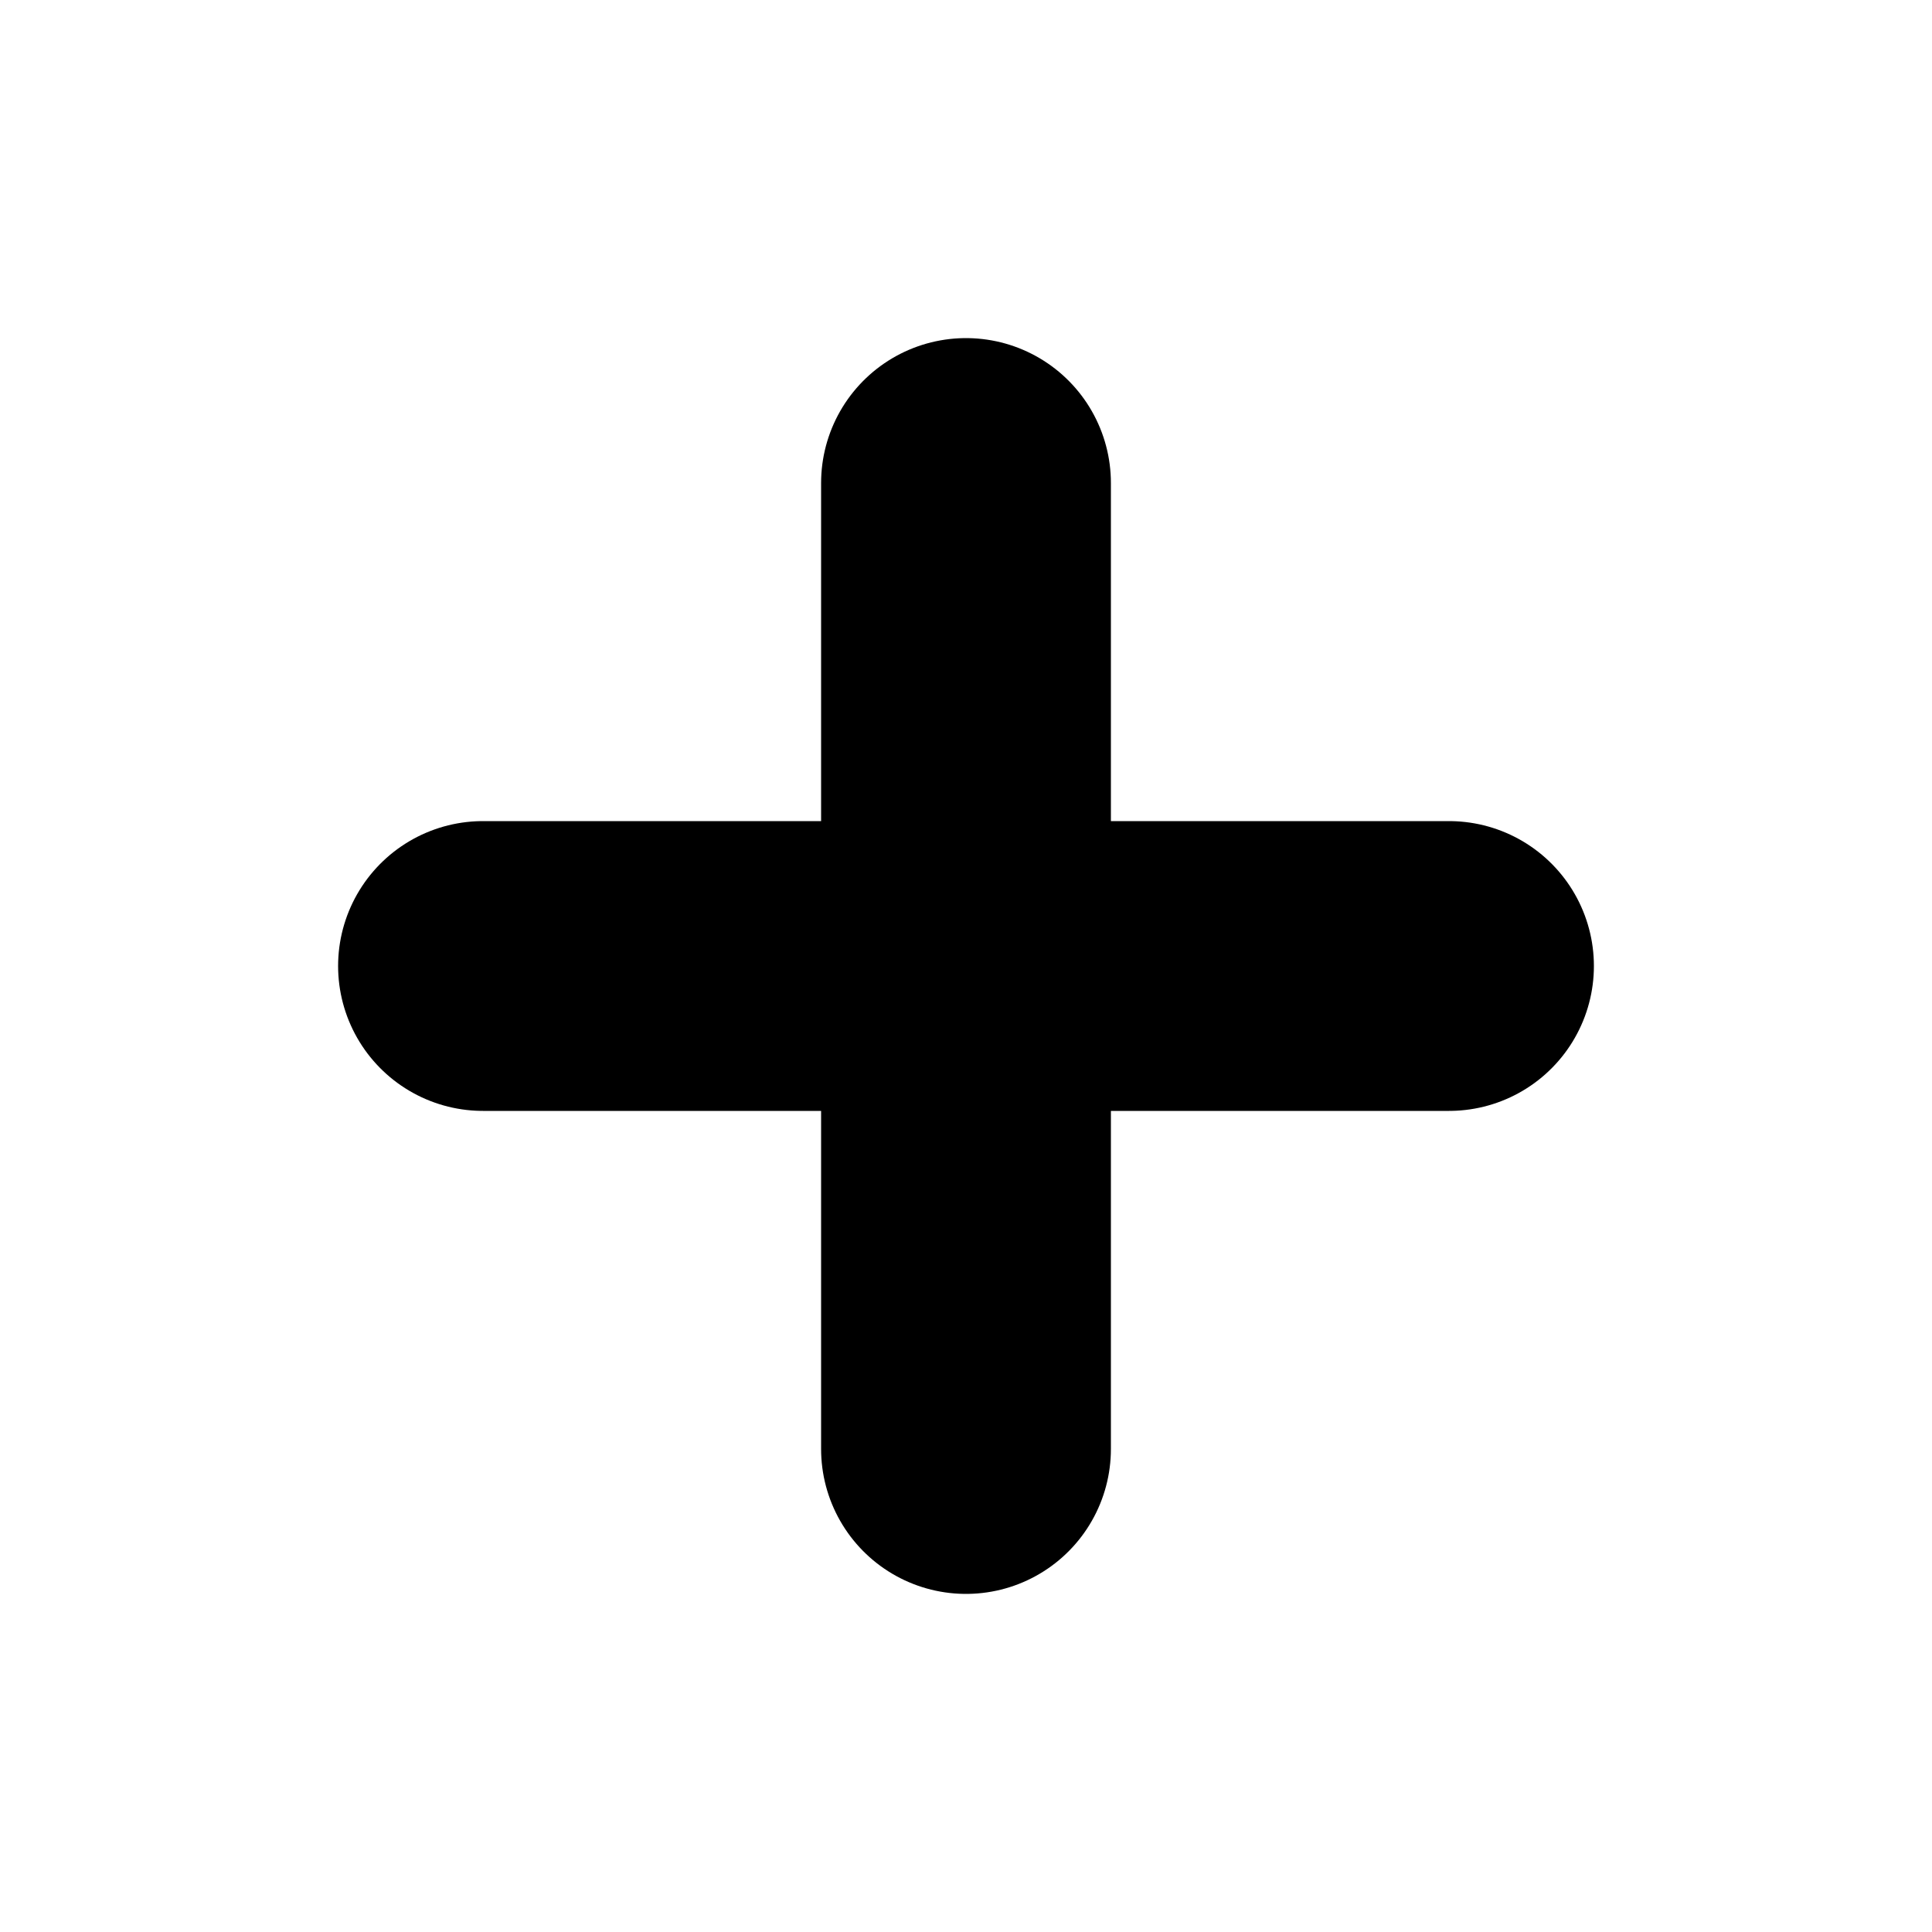
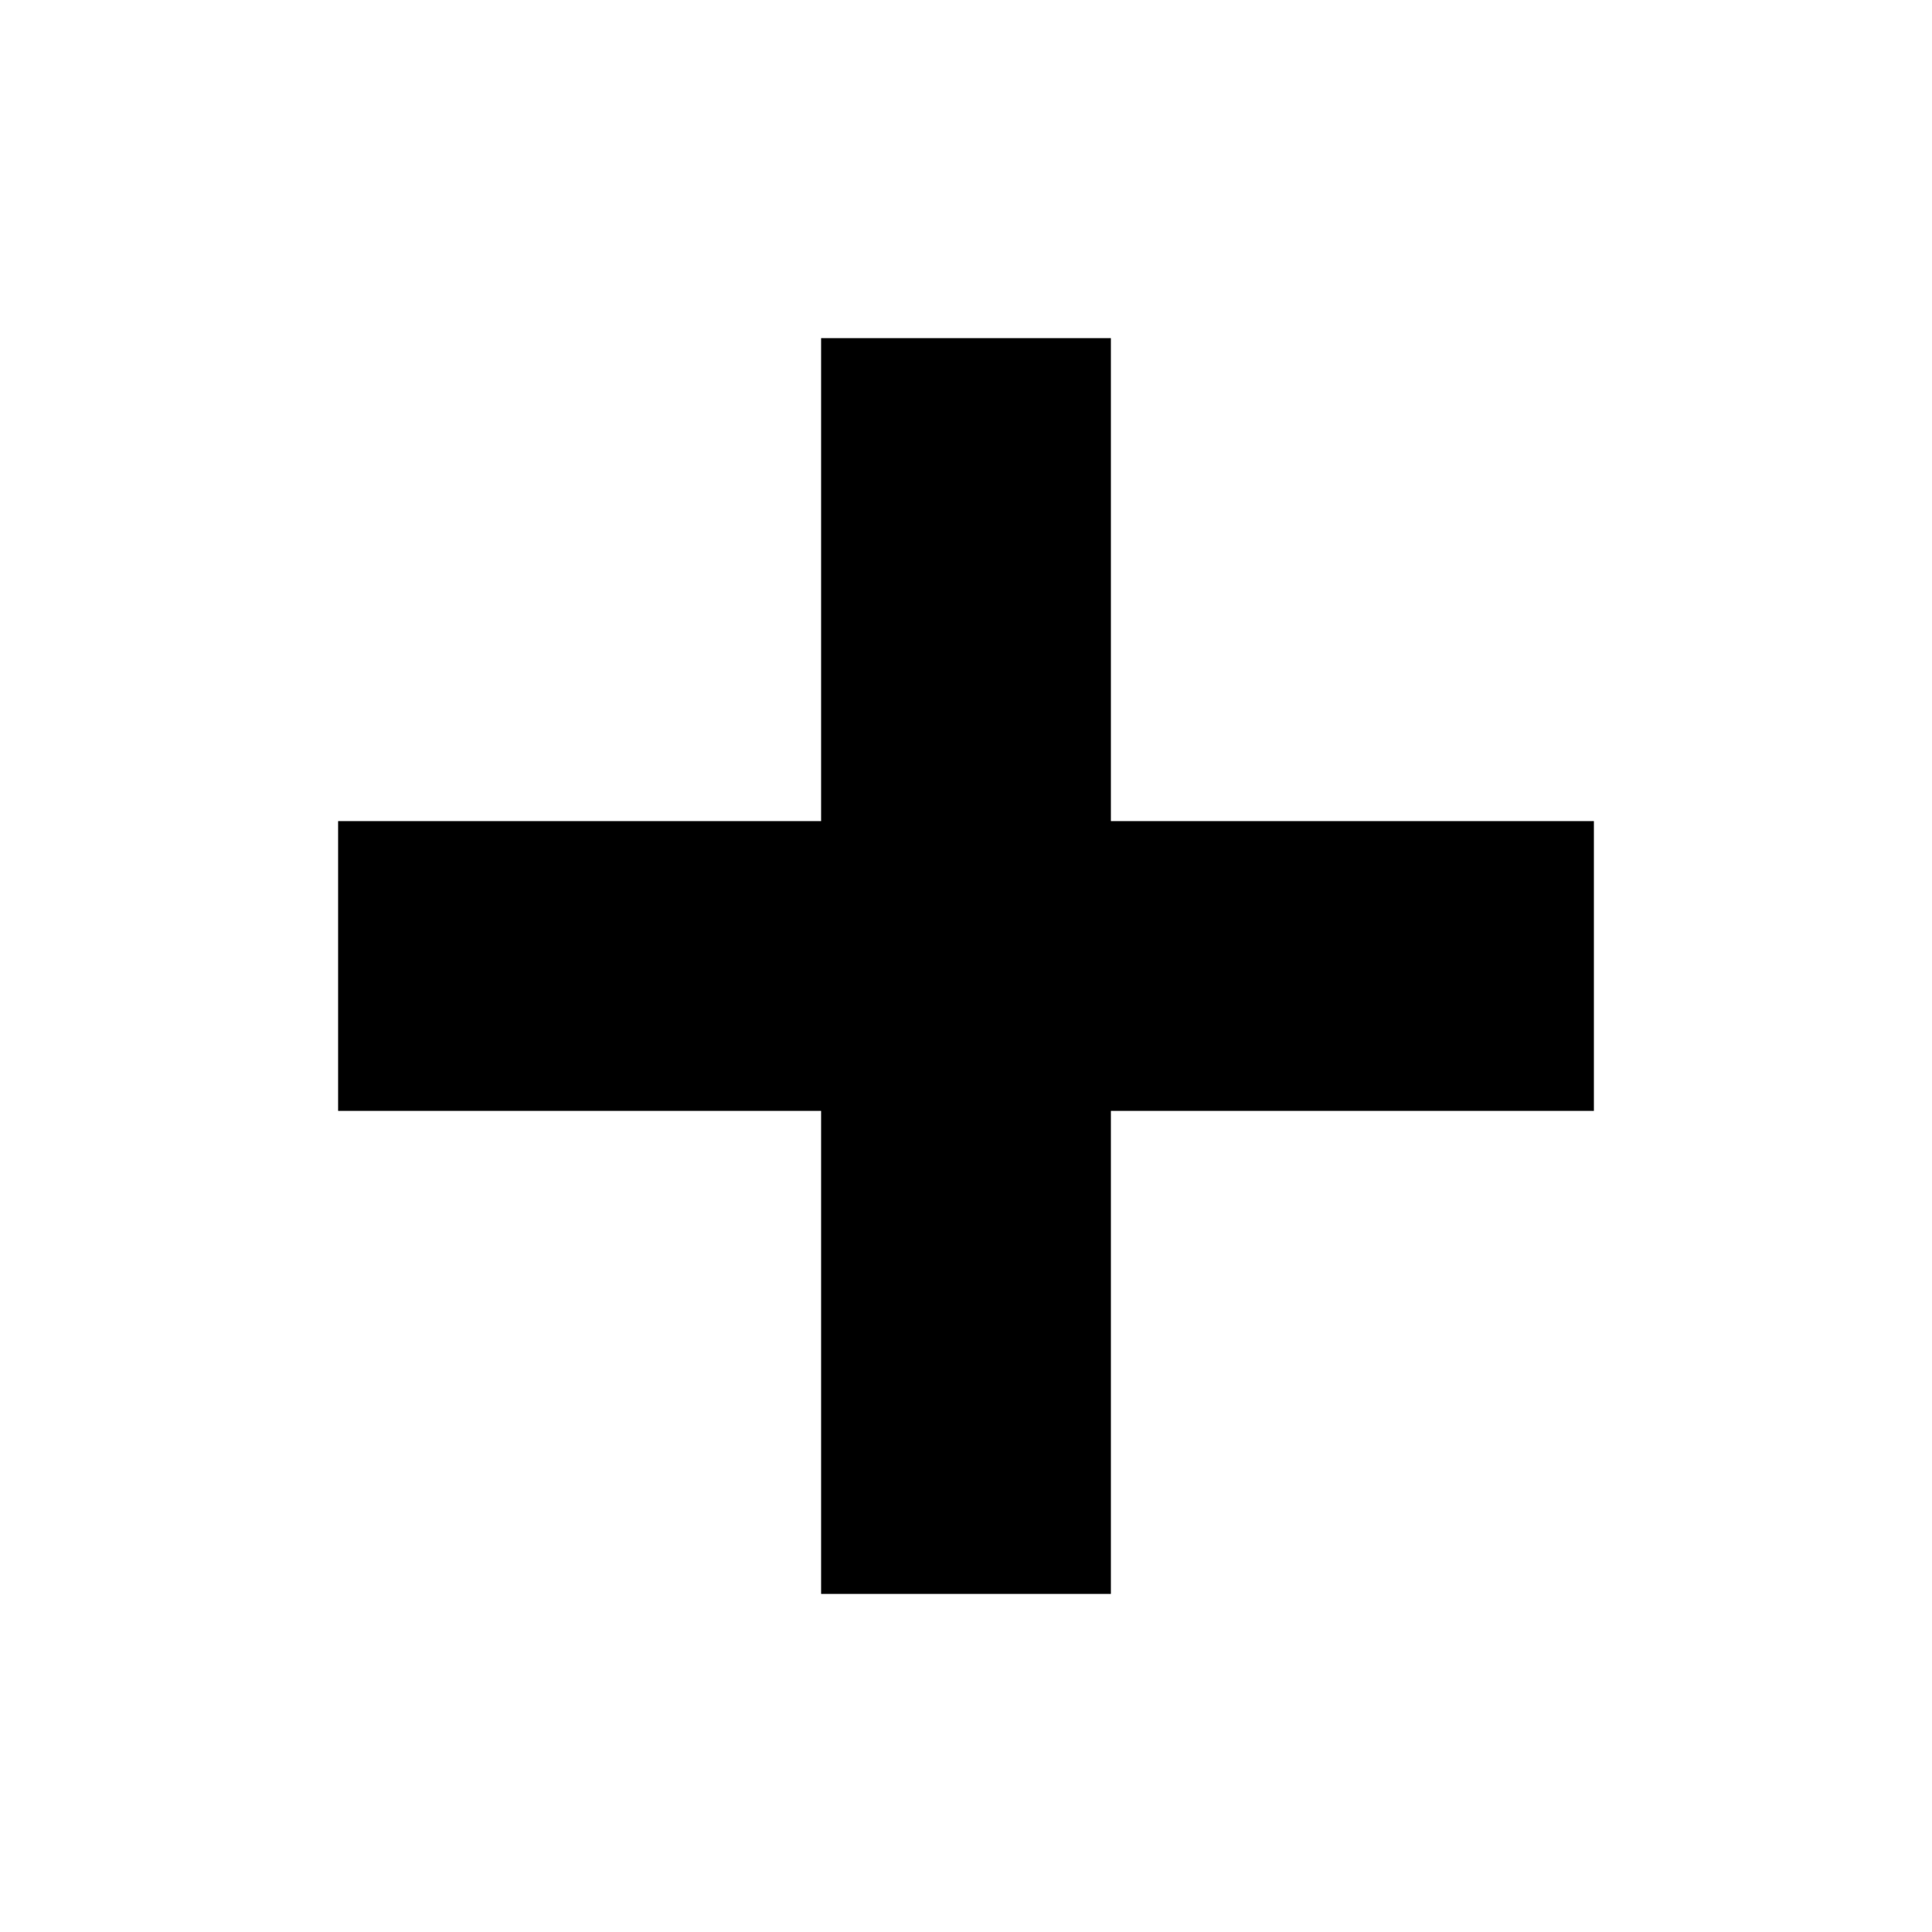
<svg xmlns="http://www.w3.org/2000/svg" width="40" height="40" id="svg3053" version="1.1">
  <defs id="defs3055">
    <linearGradient id="linearGradient3833">
      <stop style="stop-color:#000000;stop-opacity:1;" offset="0" id="stop3835" />
      <stop style="stop-color:#000000;stop-opacity:0.157;" offset="1" id="stop3837" />
    </linearGradient>
  </defs>
  <g id="layer1" transform="translate(0,-8)">
-     <path style="fill:none;stroke:#000000;stroke-width:6;stroke-linecap:round;stroke-linejoin:round;stroke-miterlimit:4;stroke-opacity:1;stroke-dasharray:none" d="M 20,38 20,18" id="path3063" />
-     <path style="fill:none;stroke:#000000;stroke-width:6;stroke-linecap:round;stroke-linejoin:round;stroke-miterlimit:4;stroke-opacity:1;stroke-dasharray:none" d="M 30,28 10,28" id="path3063-9" />
+     <path style="fill:none;stroke:#000000;stroke-width:6;stroke-linecap:square;stroke-linejoin:round;stroke-miterlimit:4;stroke-opacity:1;stroke-dasharray:none" d="M 20,38 20,18" id="path3063" />
+     <path style="fill:none;stroke:#000000;stroke-width:6;stroke-linecap:square;stroke-linejoin:miter;stroke-miterlimit:4;stroke-opacity:1;stroke-dasharray:none" d="M 30,28 10,28" id="path3063-9" />
  </g>
</svg>
